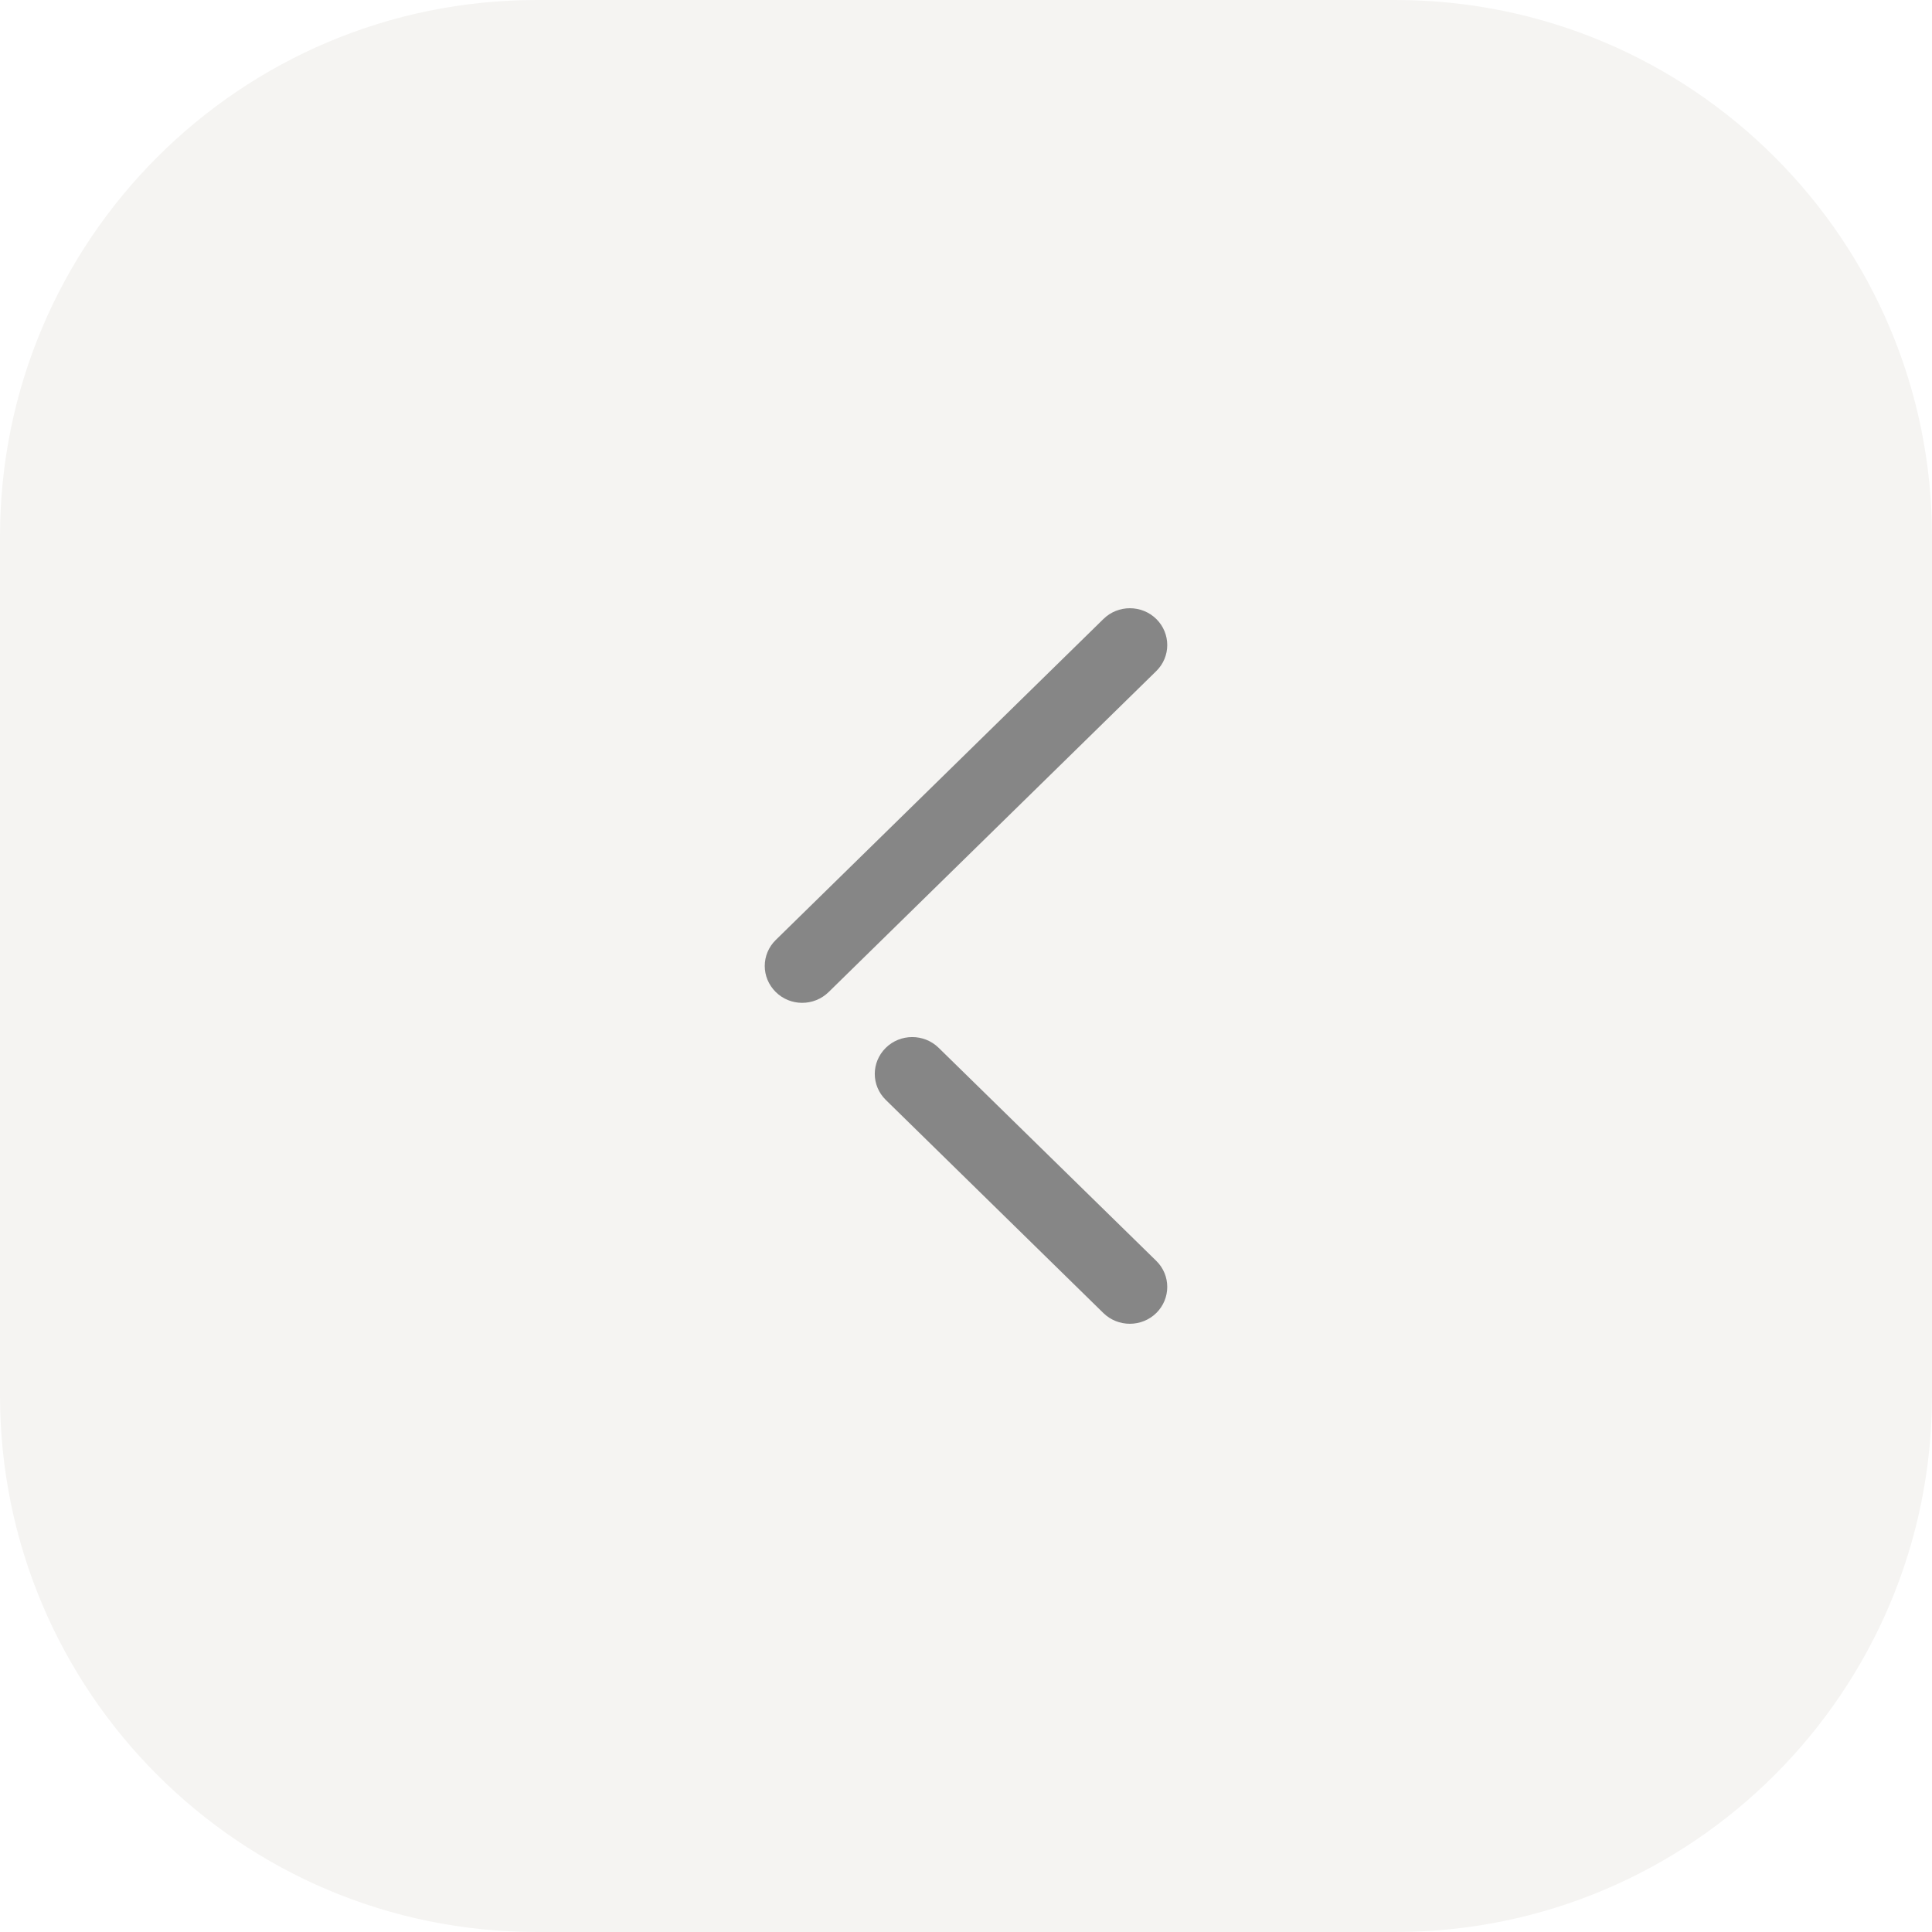
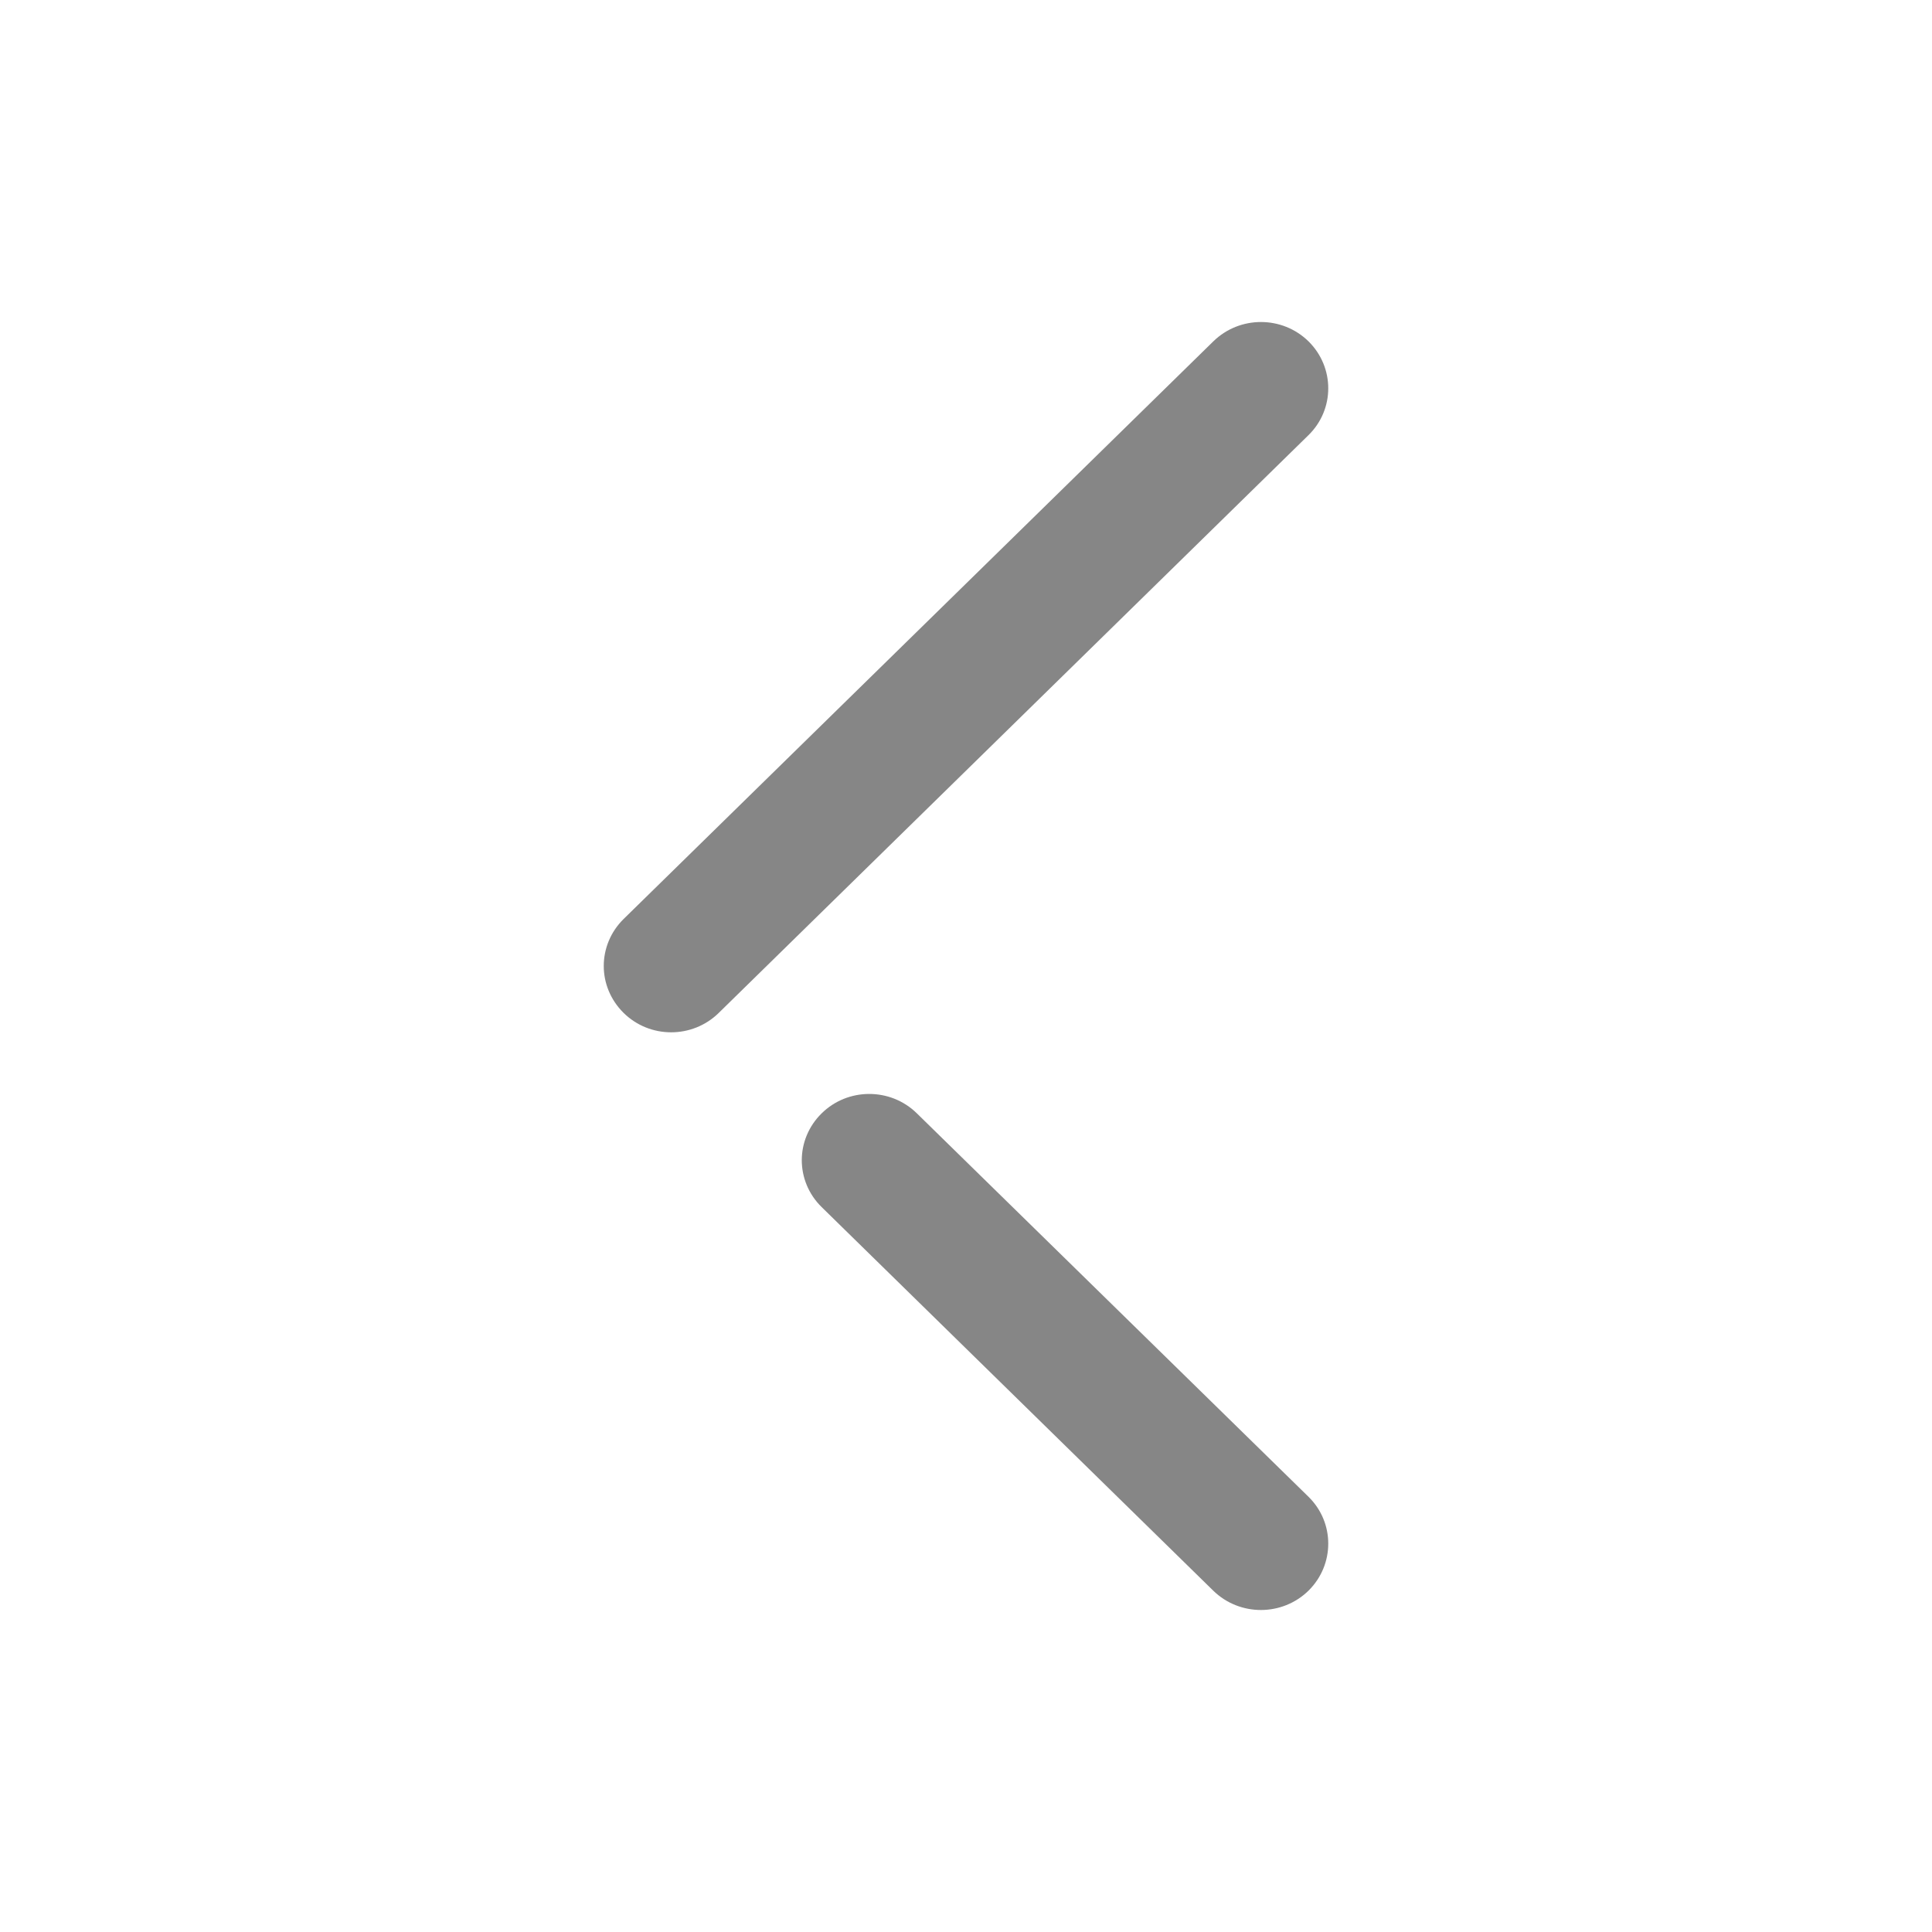
- <svg xmlns="http://www.w3.org/2000/svg" width="36" height="36" viewBox="0 0 36 36" fill="none">
-   <rect width="36" height="36" rx="10" fill="#F5F4F2" />
-   <path fill-rule="evenodd" clip-rule="evenodd" d="M21.547 11.535C21.817 11.803 21.819 12.237 21.545 12.505L15.44 18.486C15.166 18.754 14.725 18.753 14.454 18.484C14.319 18.35 14.25 18.175 14.25 18C14.25 17.824 14.319 17.648 14.455 17.515L20.561 11.534C20.834 11.266 21.275 11.267 21.547 11.535ZM21.545 23.494C21.819 23.762 21.817 24.197 21.547 24.465C21.275 24.733 20.834 24.734 20.56 24.467L16.506 20.496C16.369 20.362 16.3 20.186 16.3 20.01C16.3 19.836 16.369 19.66 16.504 19.526C16.775 19.258 17.217 19.257 17.49 19.524L21.545 23.494Z" fill="#868686" />
+ <svg xmlns="http://www.w3.org/2000/svg" width="20" height="20" viewBox="0 0 20 20" fill="none">
+   <path fill-rule="evenodd" clip-rule="evenodd" d="M13.547 3.535C13.817 3.803 13.819 4.237 13.545 4.505L7.44 10.486C7.167 10.754 6.725 10.753 6.454 10.484C6.319 10.35 6.25 10.175 6.25 10C6.25 9.824 6.319 9.648 6.455 9.514L12.56 3.534C12.834 3.266 13.275 3.267 13.547 3.535ZM13.545 15.494C13.819 15.762 13.817 16.197 13.547 16.465C13.275 16.733 12.834 16.734 12.56 16.467L8.506 12.496C8.369 12.362 8.3 12.186 8.3 12.01C8.3 11.836 8.369 11.66 8.504 11.527C8.775 11.258 9.217 11.257 9.49 11.524L13.545 15.494Z" fill="#868686" />
</svg>
